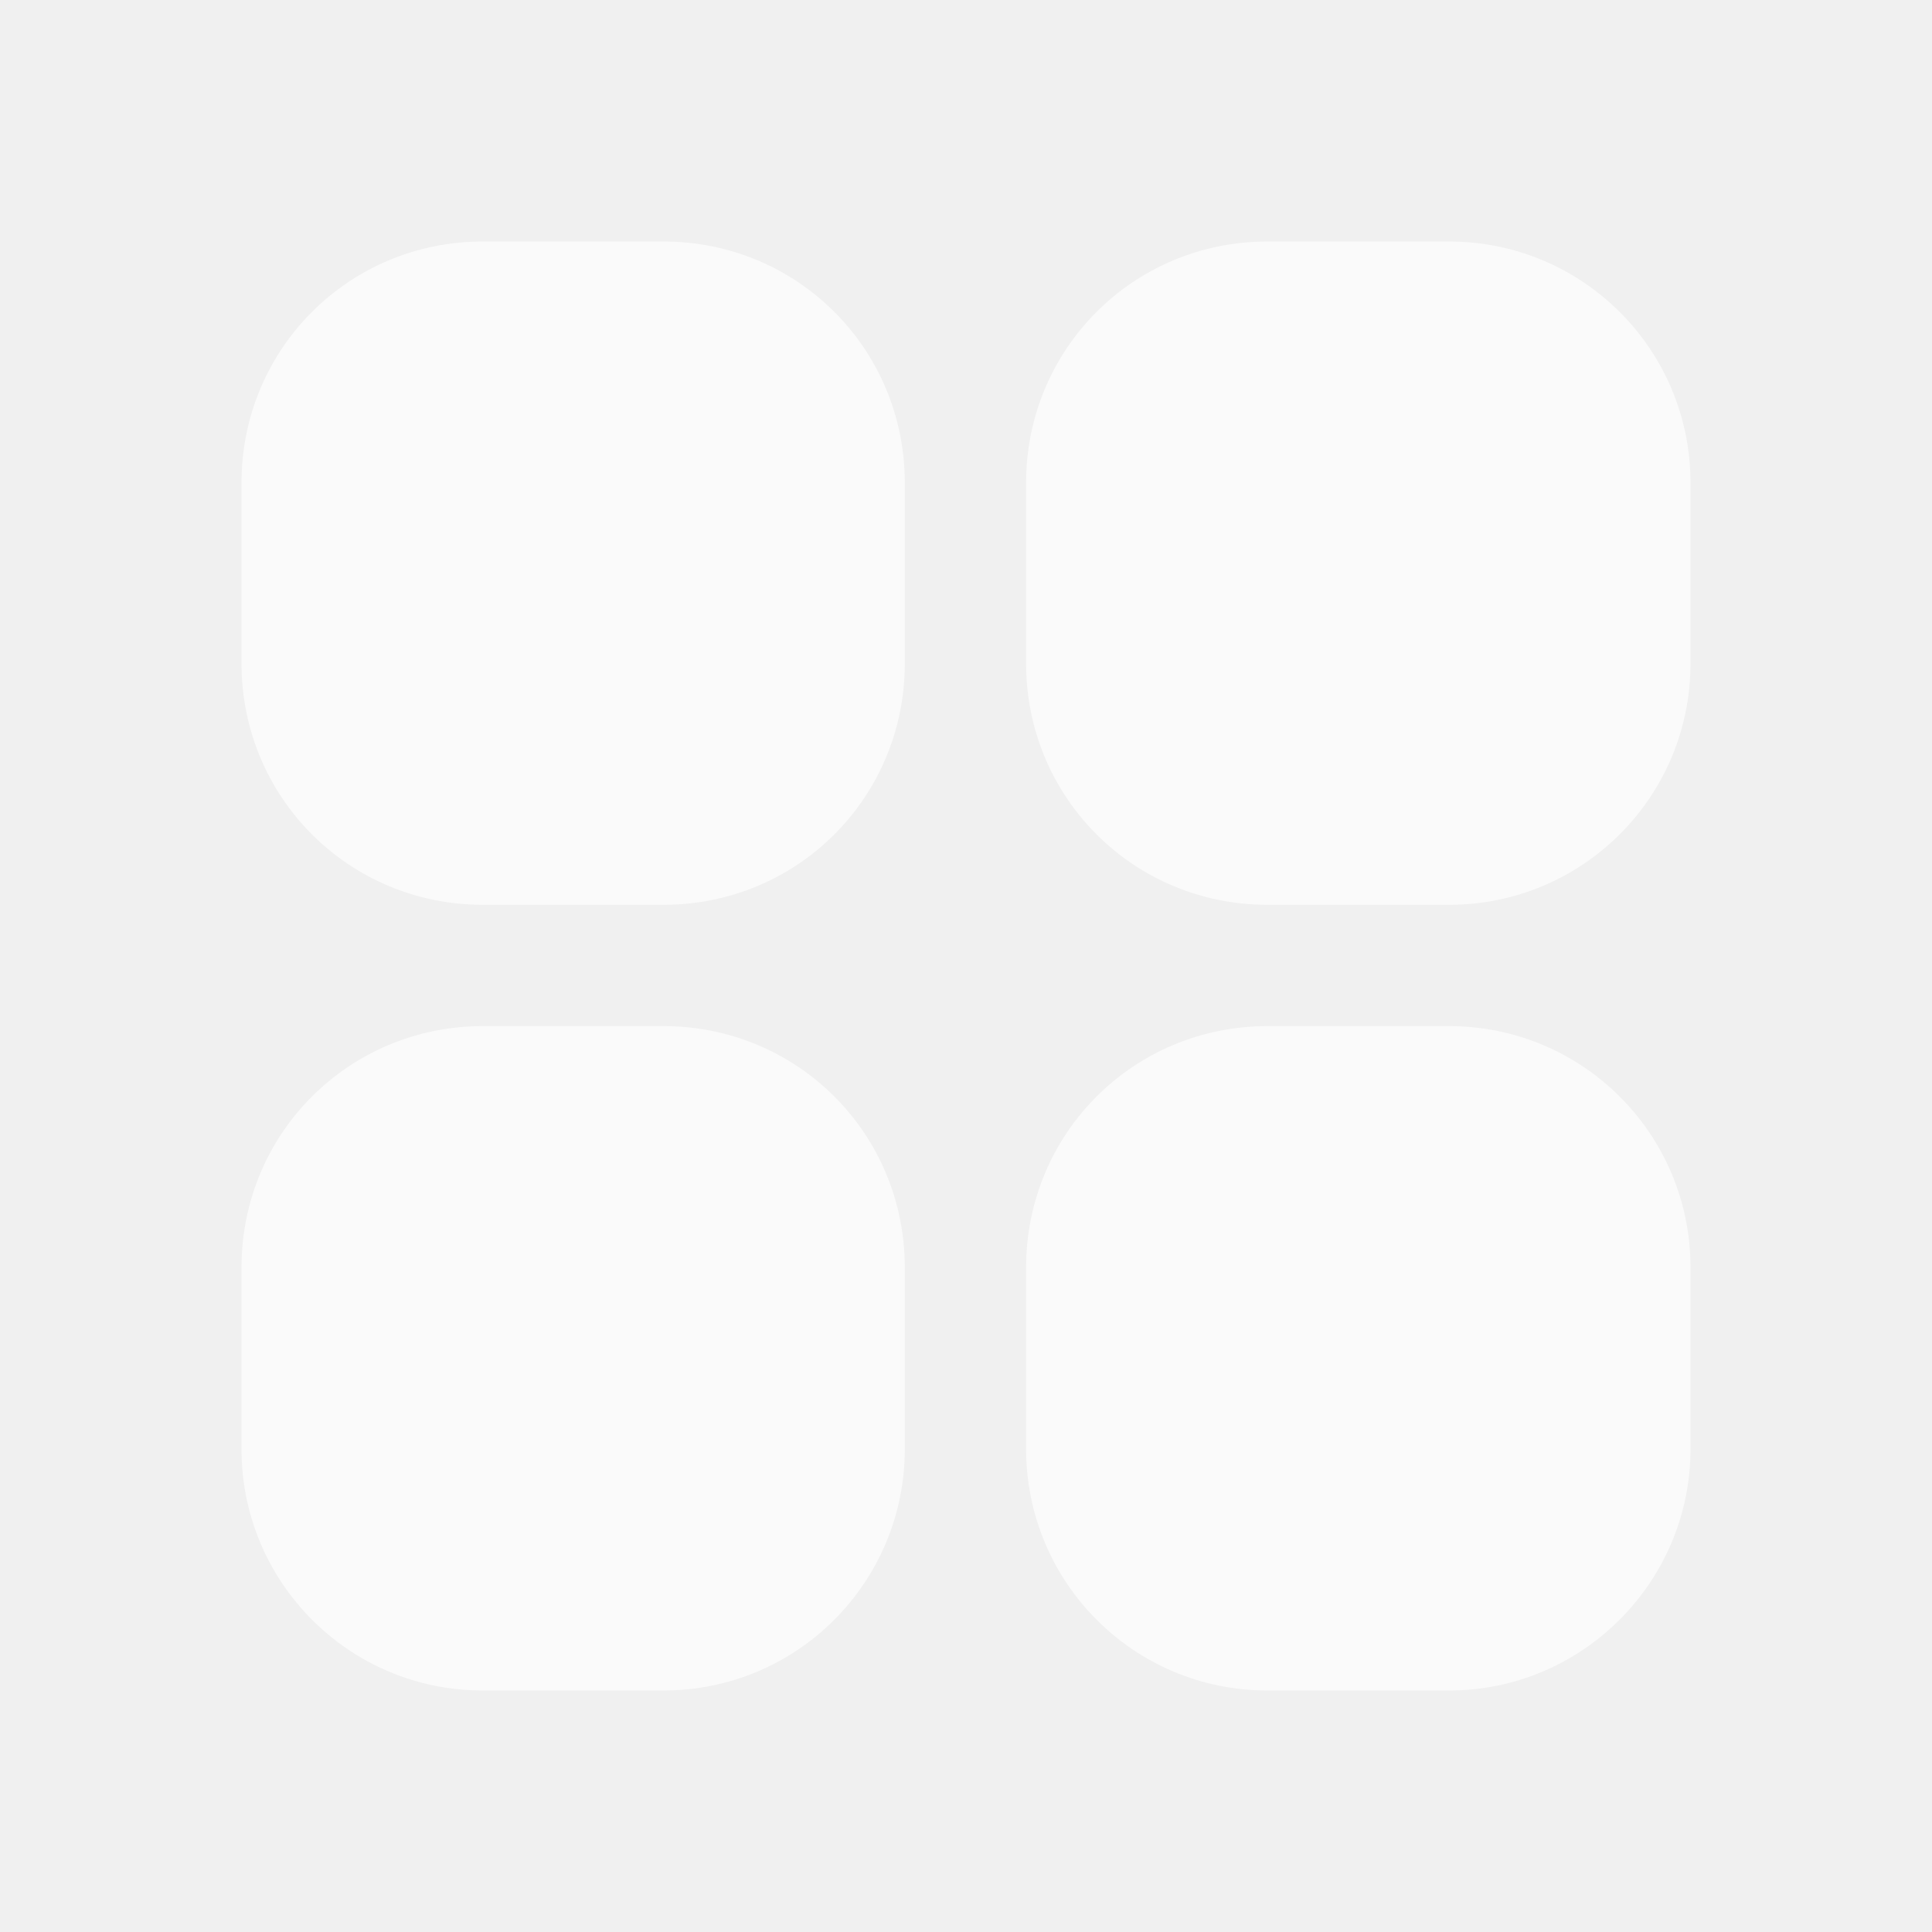
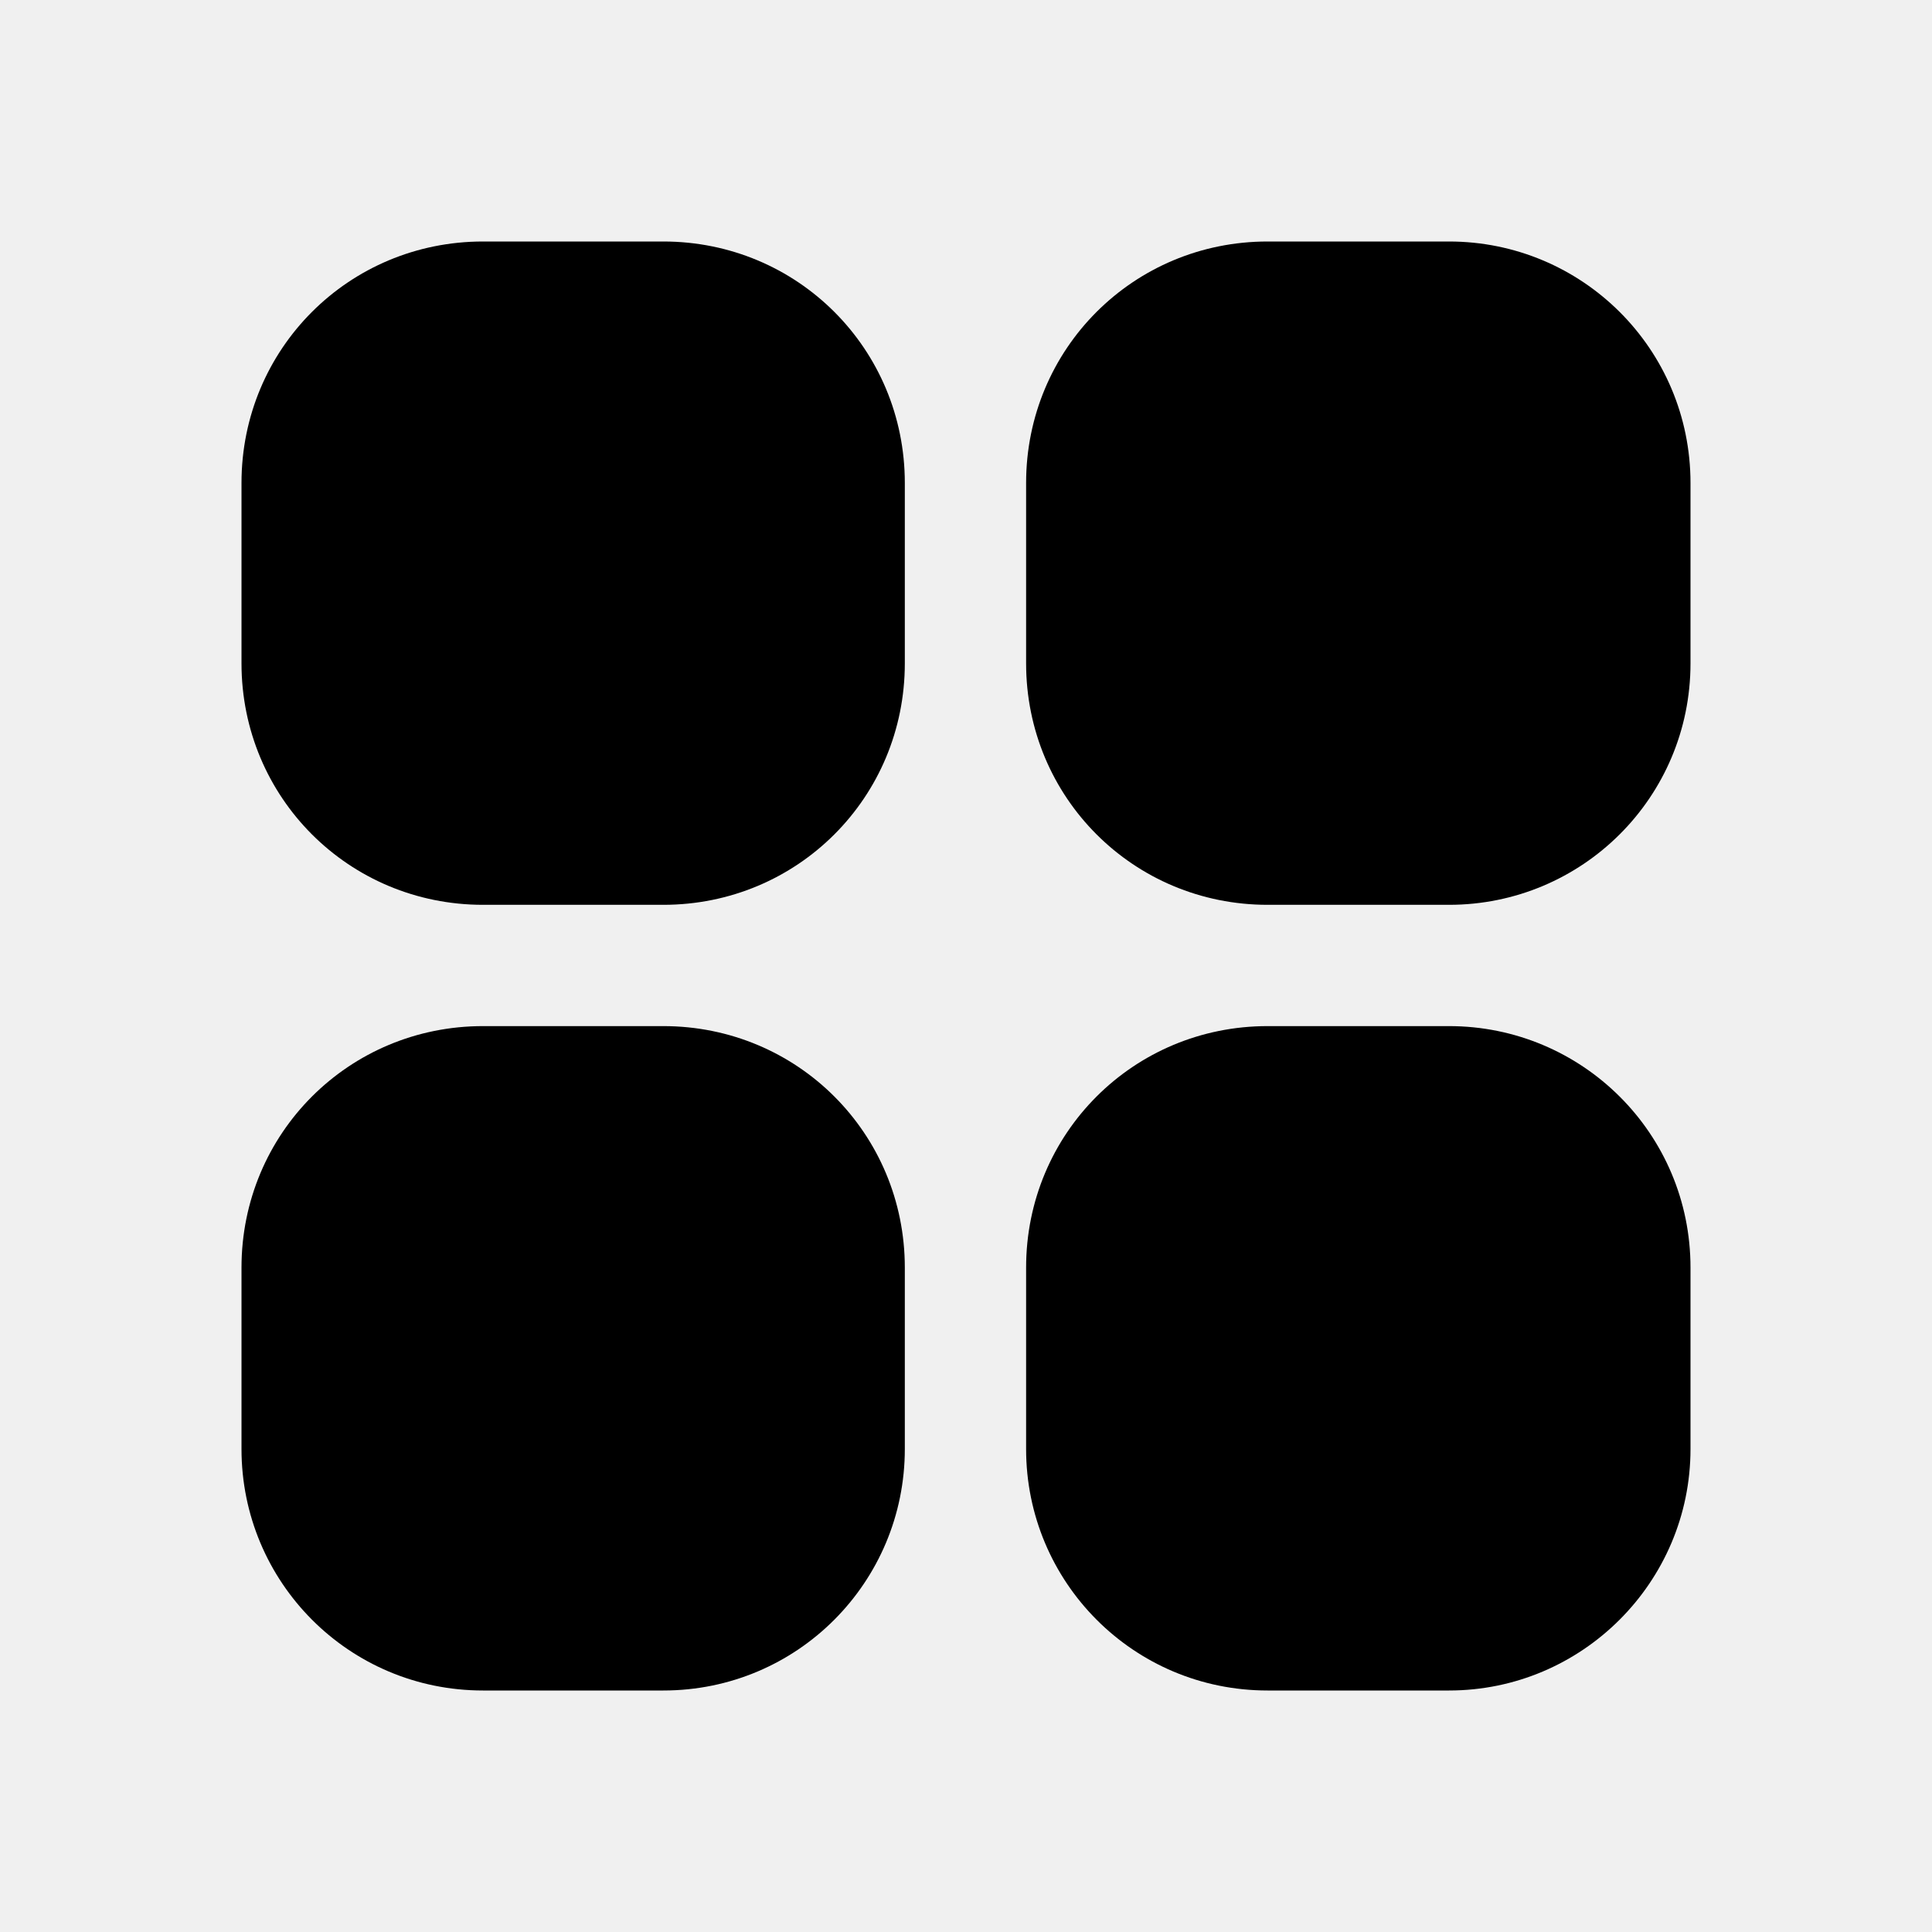
<svg xmlns="http://www.w3.org/2000/svg" width="18" height="18" viewBox="0 0 18 18" fill="none">
  <defs>
    <clipPath id="clip49_3442">
      <rect id="heroicons-solid/squares-2x2" width="18" height="18" fill="white" fill-opacity="0" />
    </clipPath>
  </defs>
  <g clip-path="url(#clip49_3442)">
-     <path id="Vector (Stroke)" d="M2.25 4.5C2.25 3.25 3.25 2.25 4.5 2.25L6.18 2.25C7.43 2.25 8.43 3.25 8.43 4.5L8.43 6.18C8.43 7.43 7.43 8.43 6.18 8.43L4.5 8.43C3.25 8.43 2.25 7.43 2.25 6.18L2.25 4.5ZM9.56 4.5C9.56 3.25 10.56 2.25 11.81 2.25L13.5 2.25C14.74 2.25 15.75 3.25 15.75 4.5L15.75 6.18C15.75 7.43 14.74 8.43 13.5 8.43L11.81 8.43C10.56 8.43 9.56 7.43 9.56 6.18L9.56 4.5ZM2.25 11.81C2.25 10.56 3.25 9.56 4.5 9.56L6.18 9.56C7.43 9.56 8.43 10.56 8.43 11.81L8.43 13.5C8.43 14.74 7.43 15.75 6.18 15.75L4.5 15.75C3.25 15.75 2.25 14.74 2.25 13.5L2.25 11.81ZM9.56 11.81C9.56 10.56 10.56 9.56 11.81 9.56L13.5 9.56C14.74 9.56 15.75 10.56 15.75 11.81L15.75 13.5C15.75 14.74 14.74 15.75 13.5 15.75L11.81 15.75C10.56 15.75 9.56 14.74 9.56 13.5L9.56 11.81Z" fill="#FAFAFA" fill-opacity="1" fill-rule="evenodd" />
+     <path id="Vector (Stroke)" d="M2.25 4.5C2.25 3.25 3.25 2.25 4.5 2.25L6.18 2.25C7.43 2.25 8.43 3.25 8.43 4.5L8.43 6.18C8.43 7.43 7.43 8.43 6.18 8.43L4.5 8.43C3.25 8.43 2.25 7.43 2.25 6.18L2.25 4.5ZM9.56 4.5C9.56 3.25 10.56 2.25 11.81 2.25L13.5 2.25C14.74 2.25 15.75 3.25 15.75 4.5L15.75 6.18C15.75 7.43 14.74 8.43 13.5 8.43L11.81 8.43C10.56 8.43 9.56 7.43 9.56 6.18L9.56 4.5ZM2.25 11.81C2.25 10.56 3.25 9.56 4.5 9.56L6.18 9.56C7.43 9.56 8.43 10.56 8.43 11.81L8.43 13.5C8.43 14.74 7.43 15.75 6.18 15.75L4.5 15.75C3.25 15.75 2.25 14.74 2.25 13.5L2.25 11.81ZM9.56 11.81C9.56 10.56 10.56 9.56 11.81 9.56L13.5 9.56C14.74 9.56 15.75 10.56 15.75 11.81L15.75 13.5C15.75 14.74 14.74 15.75 13.5 15.75L11.81 15.75C10.56 15.75 9.56 14.74 9.56 13.5L9.56 11.81Z" fill="currentColor" fill-opacity="1" fill-rule="evenodd" />
  </g>
</svg>
